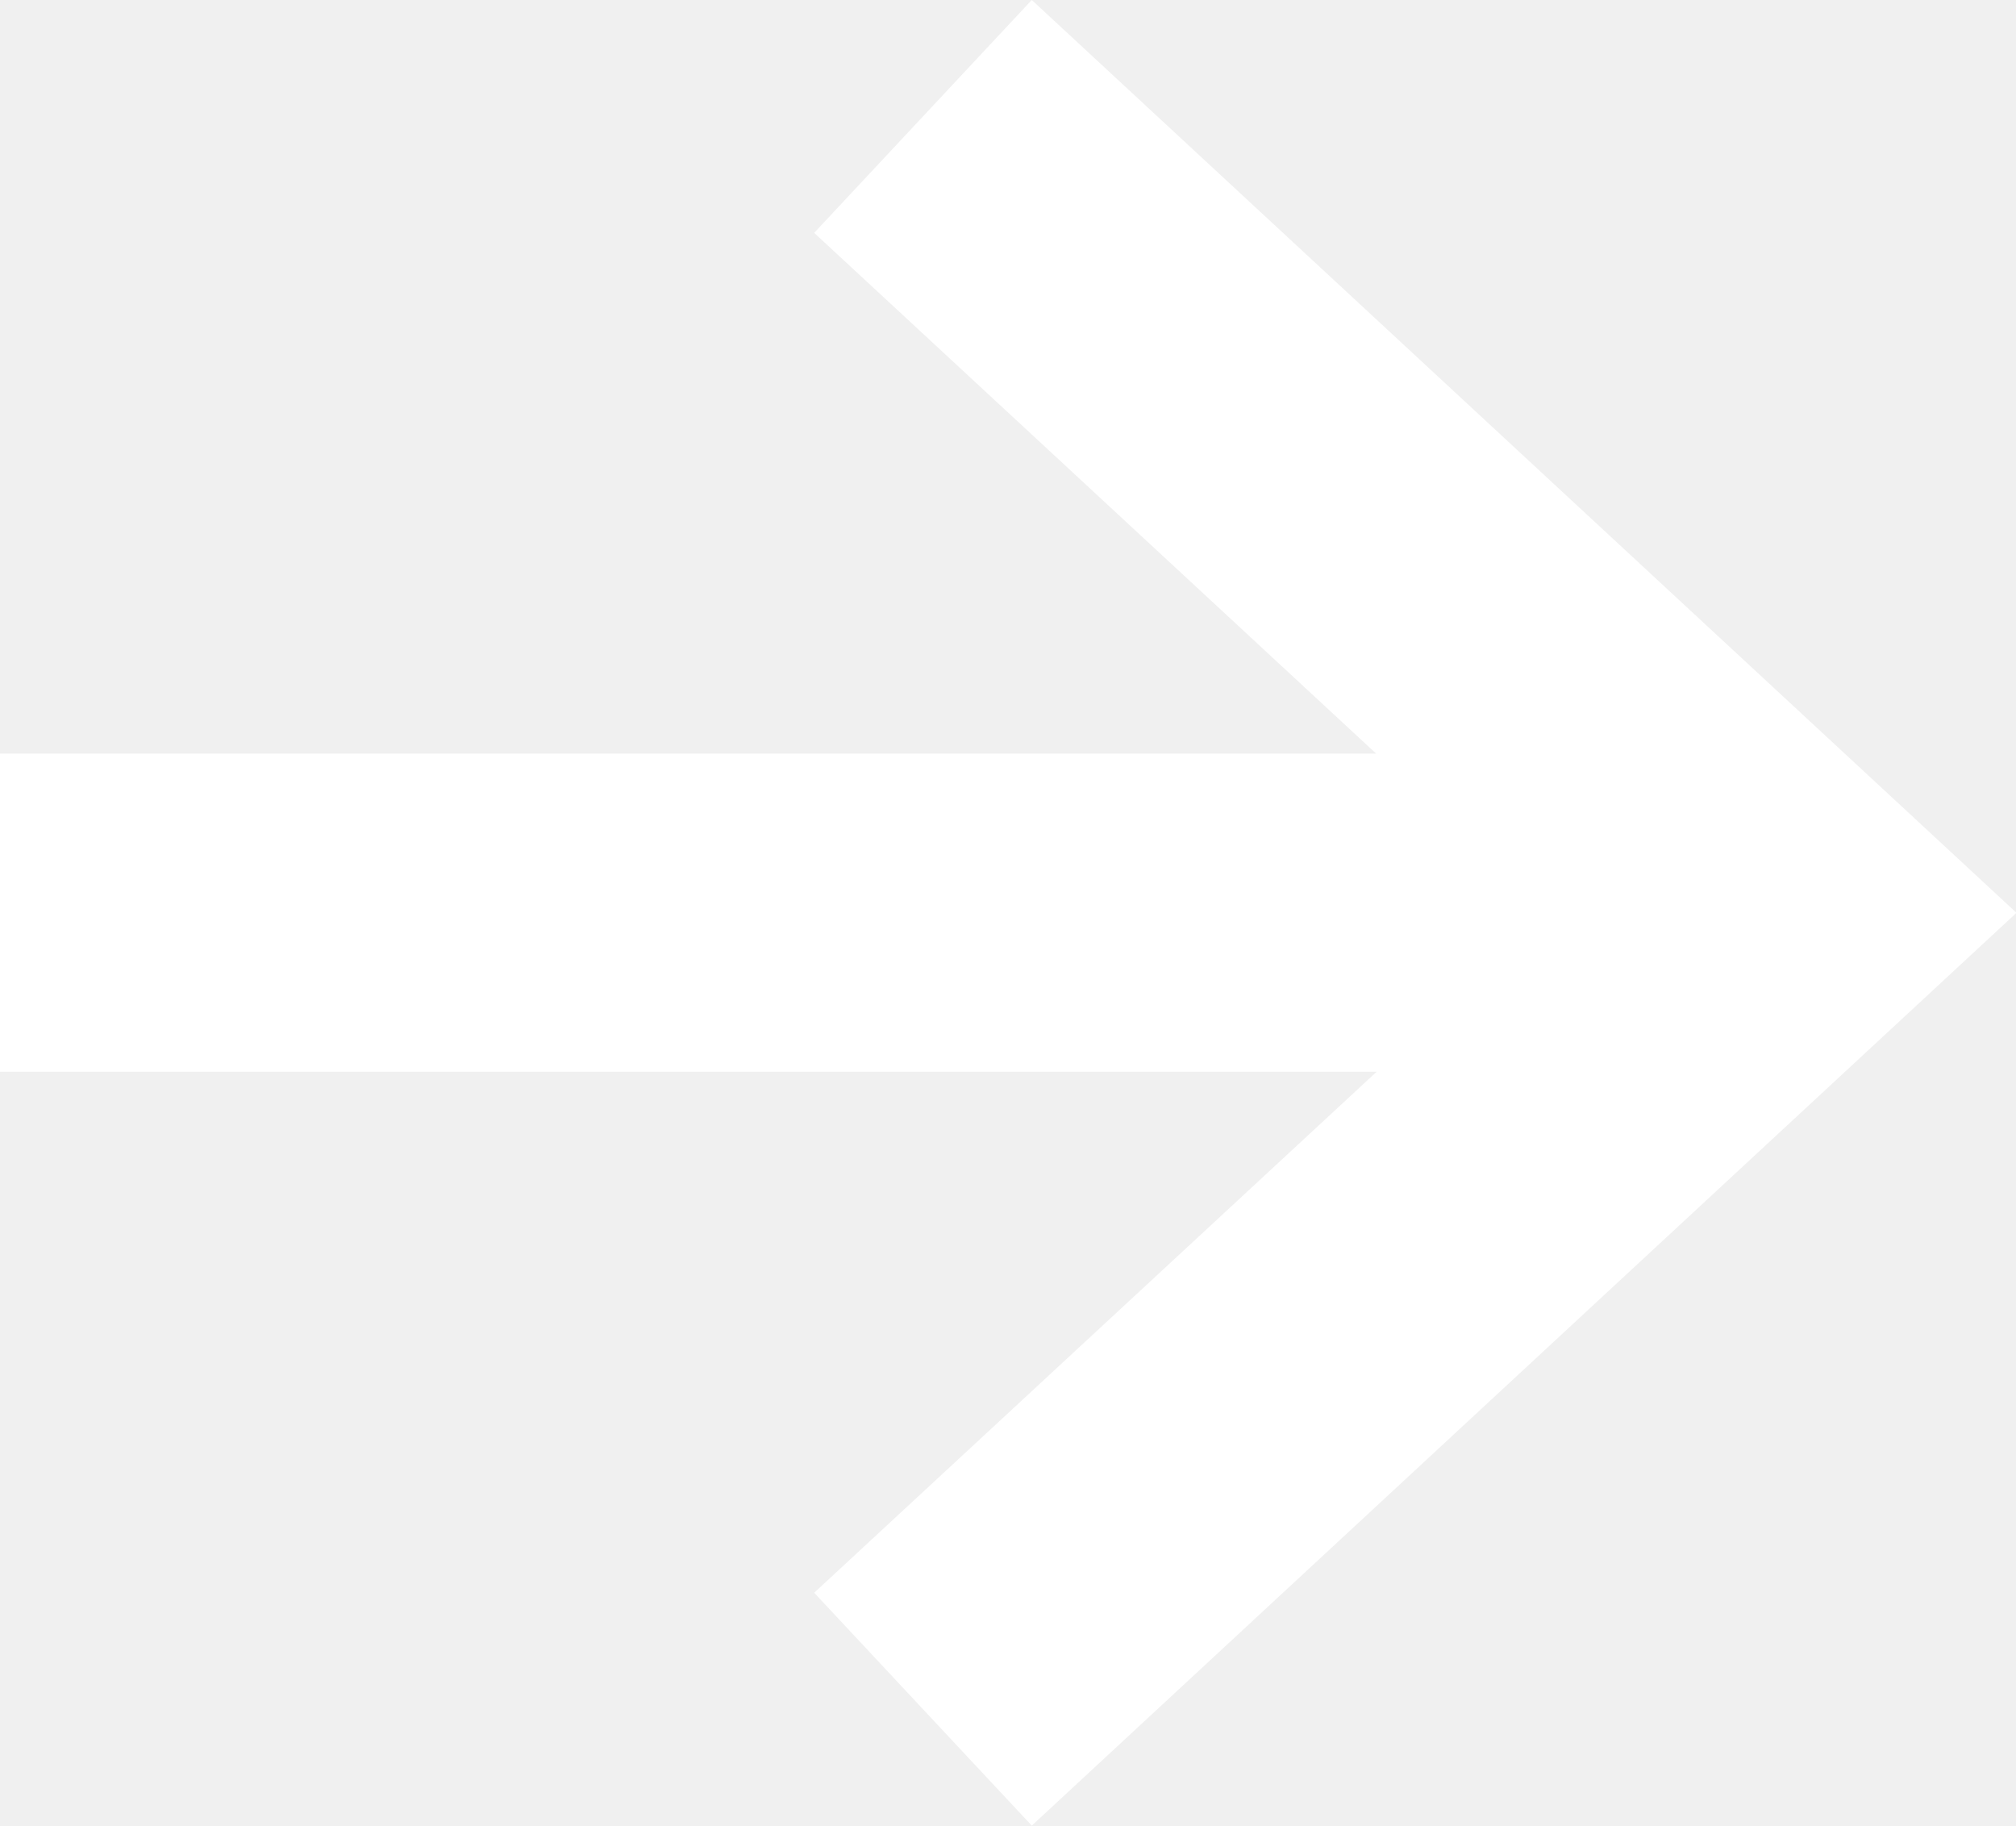
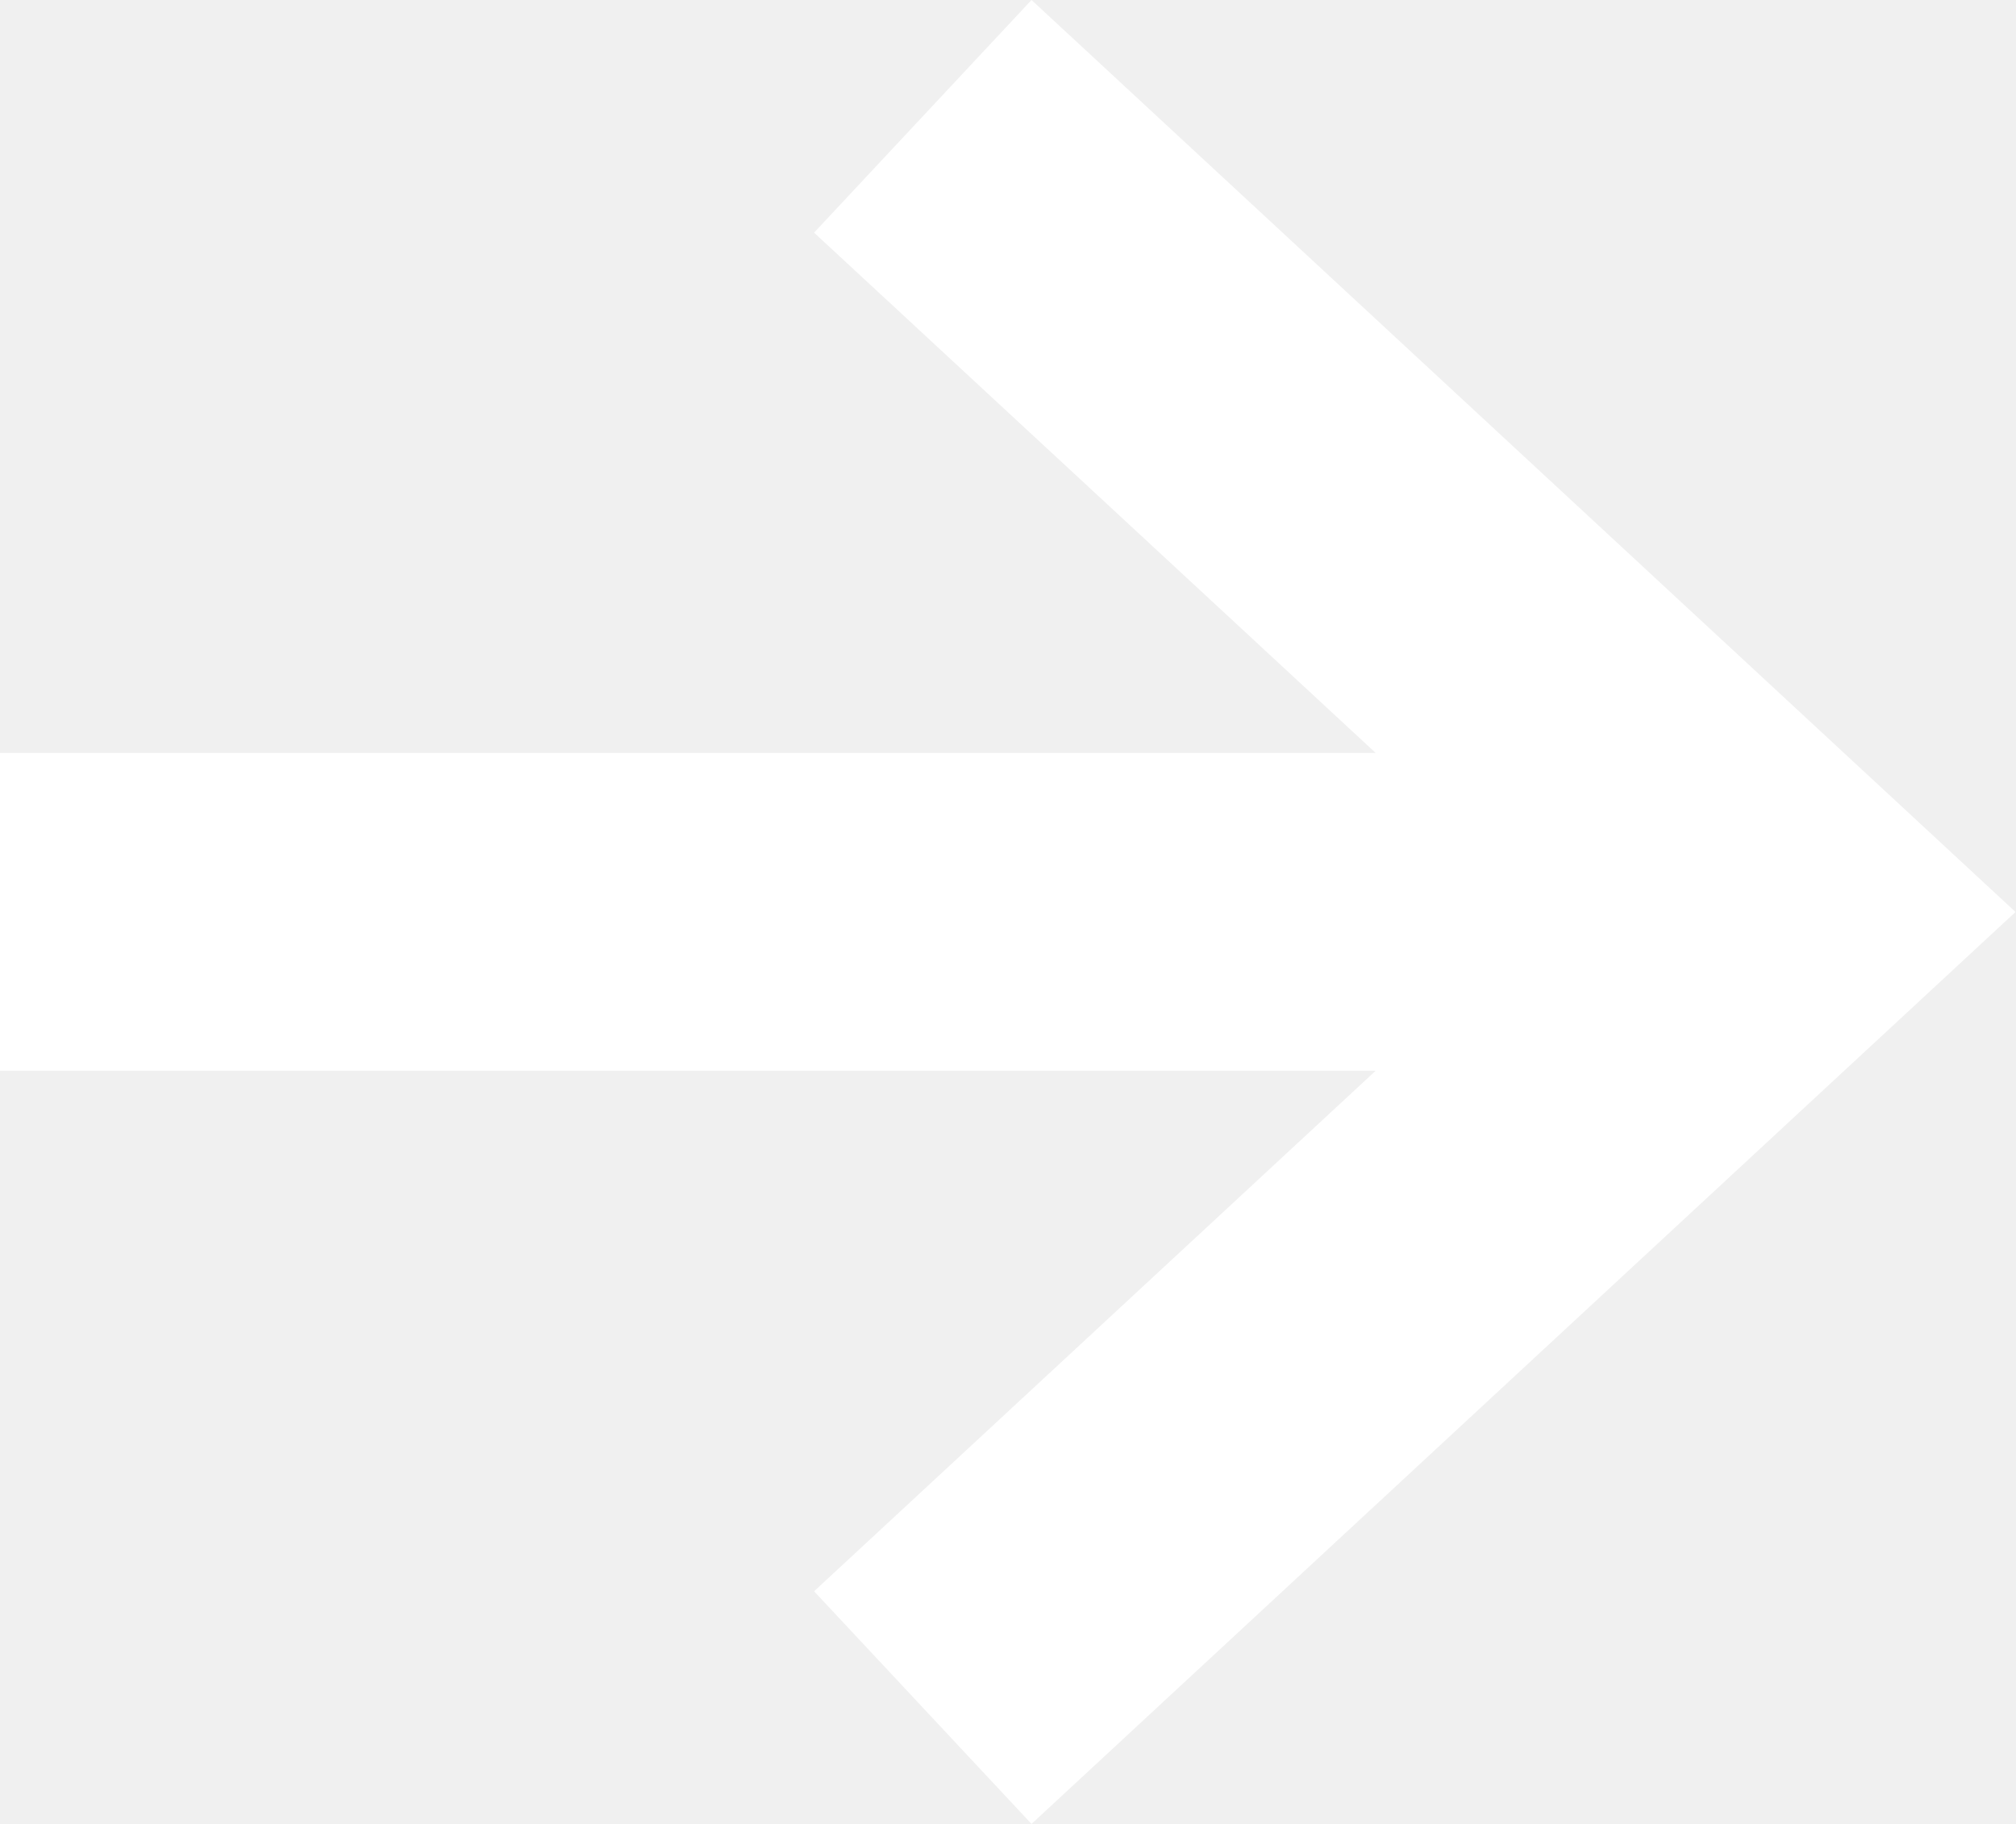
- <svg xmlns="http://www.w3.org/2000/svg" width="41.97" height="38" viewBox="0 0 41.97 38">
+ <svg xmlns="http://www.w3.org/2000/svg" width="42" height="38" viewBox="0 0 42 38">
  <defs>
    <style>
      .cls-1 {
        fill: #fff;
        fill-rule: evenodd;
      }
    </style>
  </defs>
-   <path class="cls-1" d="M2479.48,83l-4.53,4.847,11.7,10.84h-28.66v6.621h28.67l-11.71,10.845,4.53,4.847,20.5-19Z" transform="translate(-2458 -83)" />
+   <path class="cls-1" d="M1450.49,134l-4.53,4.847,11.7,10.84h-28.67v6.621h28.67l-11.7,10.845,4.53,4.847,20.5-19Z" transform="translate(-1429 -134)" />
</svg>
